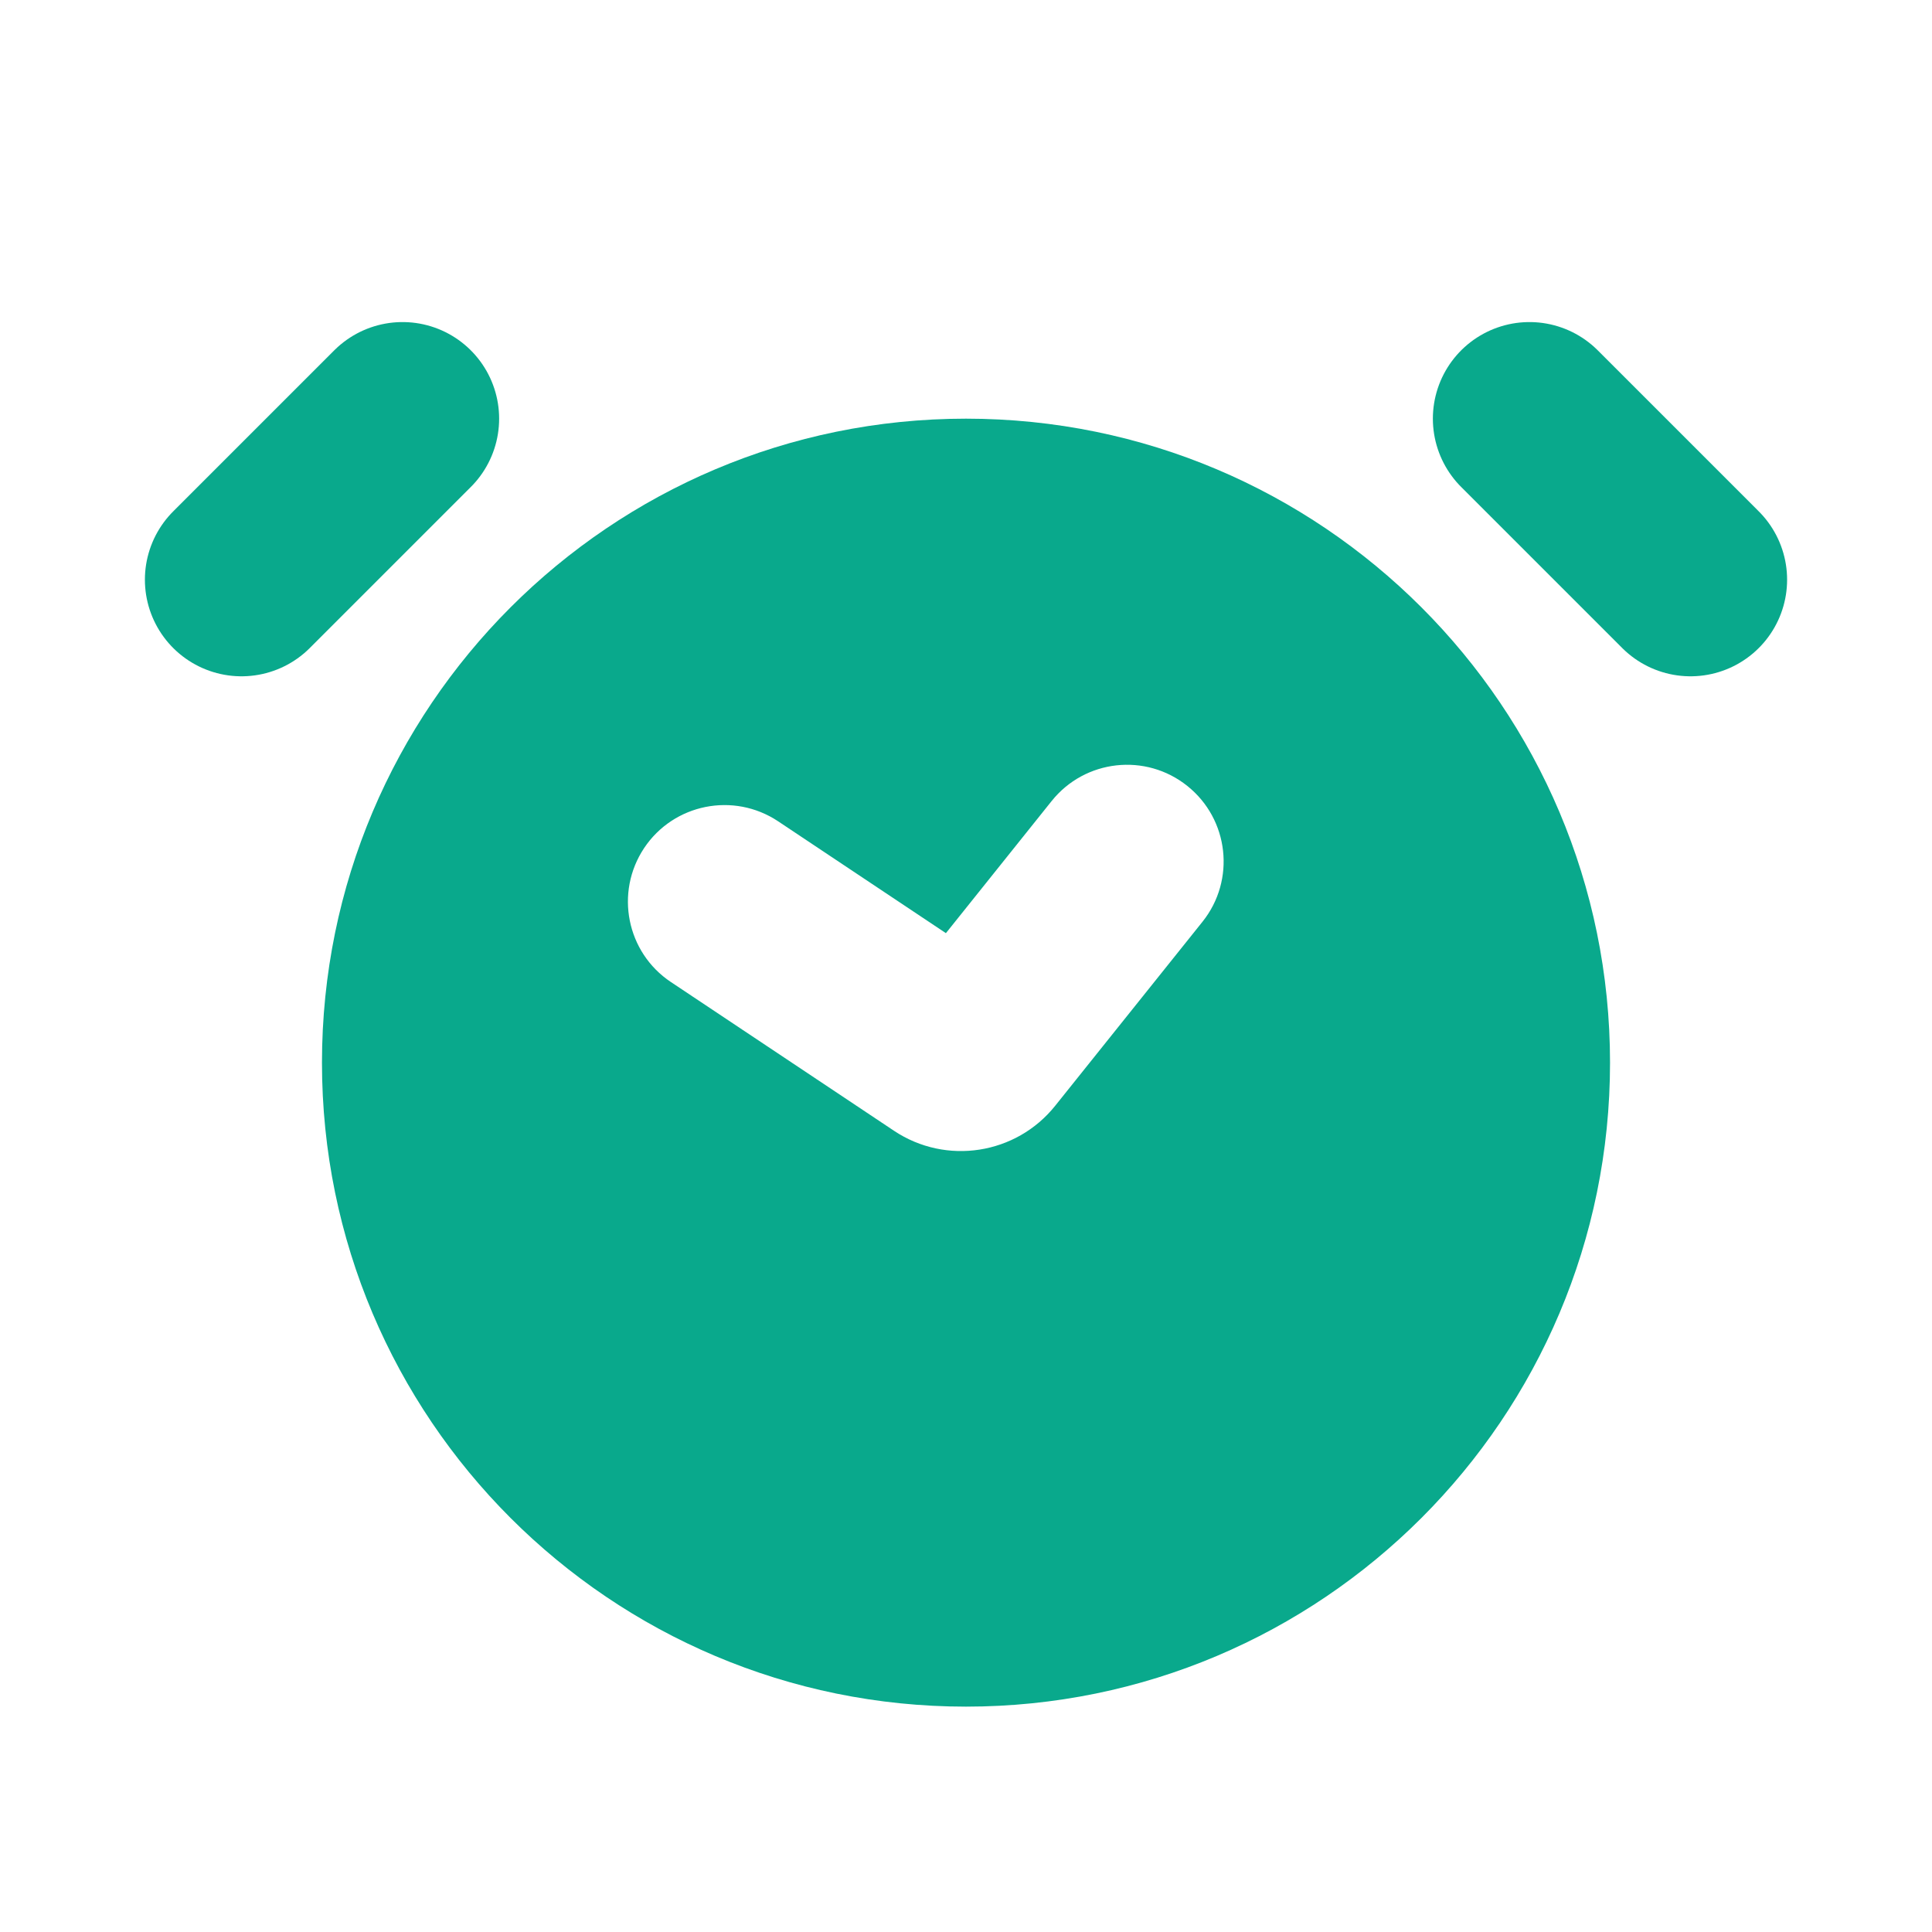
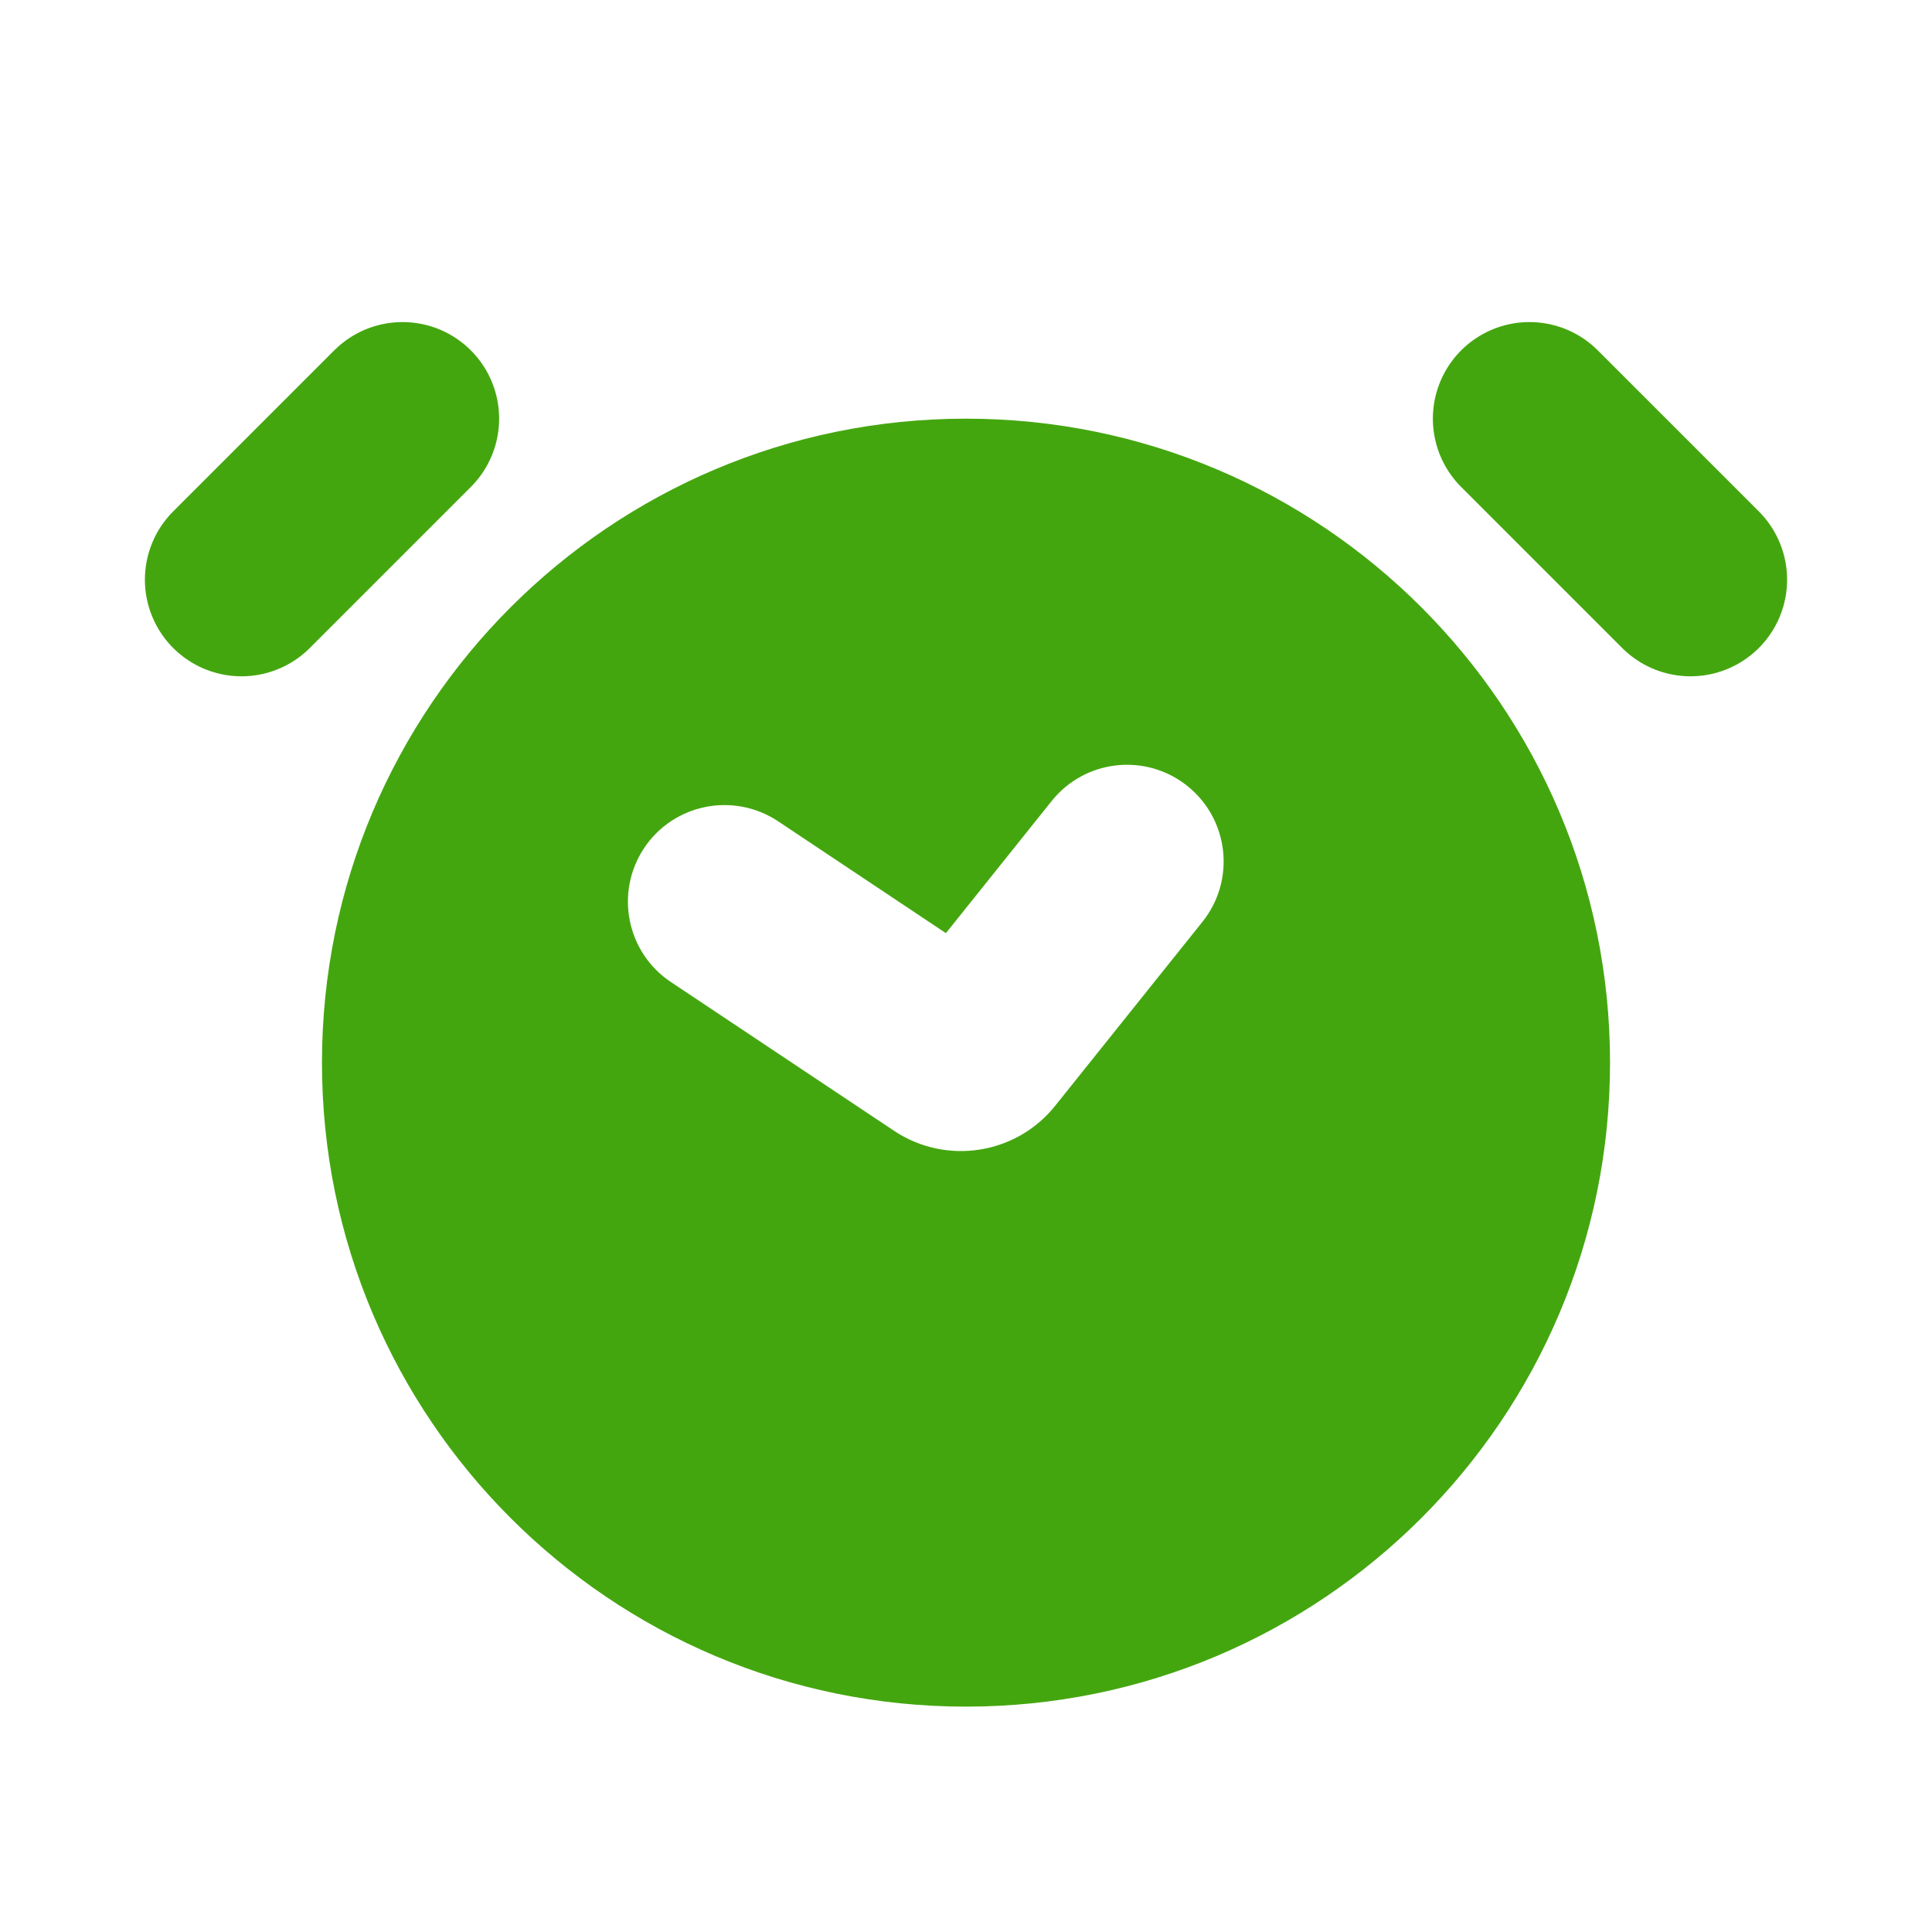
<svg xmlns="http://www.w3.org/2000/svg" width="20" height="20" viewBox="0 0 20 20" fill="none">
-   <path d="M4.167 4.334L2.5 6.001" stroke="#09A98C" stroke-width="2" stroke-linecap="round" />
-   <path d="M15.833 4.334L17.5 6.001" stroke="#09A98C" stroke-width="2" stroke-linecap="round" />
-   <path fill-rule="evenodd" clip-rule="evenodd" d="M10 17.667C13.682 17.667 16.667 14.682 16.667 11.001C16.667 7.319 13.682 4.334 10 4.334C6.318 4.334 3.333 7.319 3.333 11.001C3.333 14.682 6.318 17.667 10 17.667ZM12.448 9.542C12.793 9.111 12.723 8.481 12.291 8.136C11.86 7.791 11.231 7.861 10.886 8.293L9.792 9.66L8.055 8.502C7.595 8.196 6.974 8.32 6.668 8.779C6.362 9.239 6.486 9.86 6.945 10.166L9.255 11.706C9.794 12.065 10.519 11.953 10.924 11.446L12.448 9.542Z" fill="#09A98C" />
+   <path d="M4.167 4.334L2.5 6.001" stroke="#44A60F" stroke-width="2" stroke-linecap="round" />
+   <path d="M15.833 4.334L17.5 6.001" stroke="#44A60F" stroke-width="2" stroke-linecap="round" />
+   <path fill-rule="evenodd" clip-rule="evenodd" d="M10 17.667C13.682 17.667 16.667 14.682 16.667 11.001C16.667 7.319 13.682 4.334 10 4.334C6.318 4.334 3.333 7.319 3.333 11.001C3.333 14.682 6.318 17.667 10 17.667ZM12.448 9.542C12.793 9.111 12.723 8.481 12.291 8.136C11.86 7.791 11.231 7.861 10.886 8.293L9.792 9.66L8.055 8.502C7.595 8.196 6.974 8.32 6.668 8.779C6.362 9.239 6.486 9.86 6.945 10.166L9.255 11.706C9.794 12.065 10.519 11.953 10.924 11.446L12.448 9.542Z" fill="#44A60F" />
</svg>
